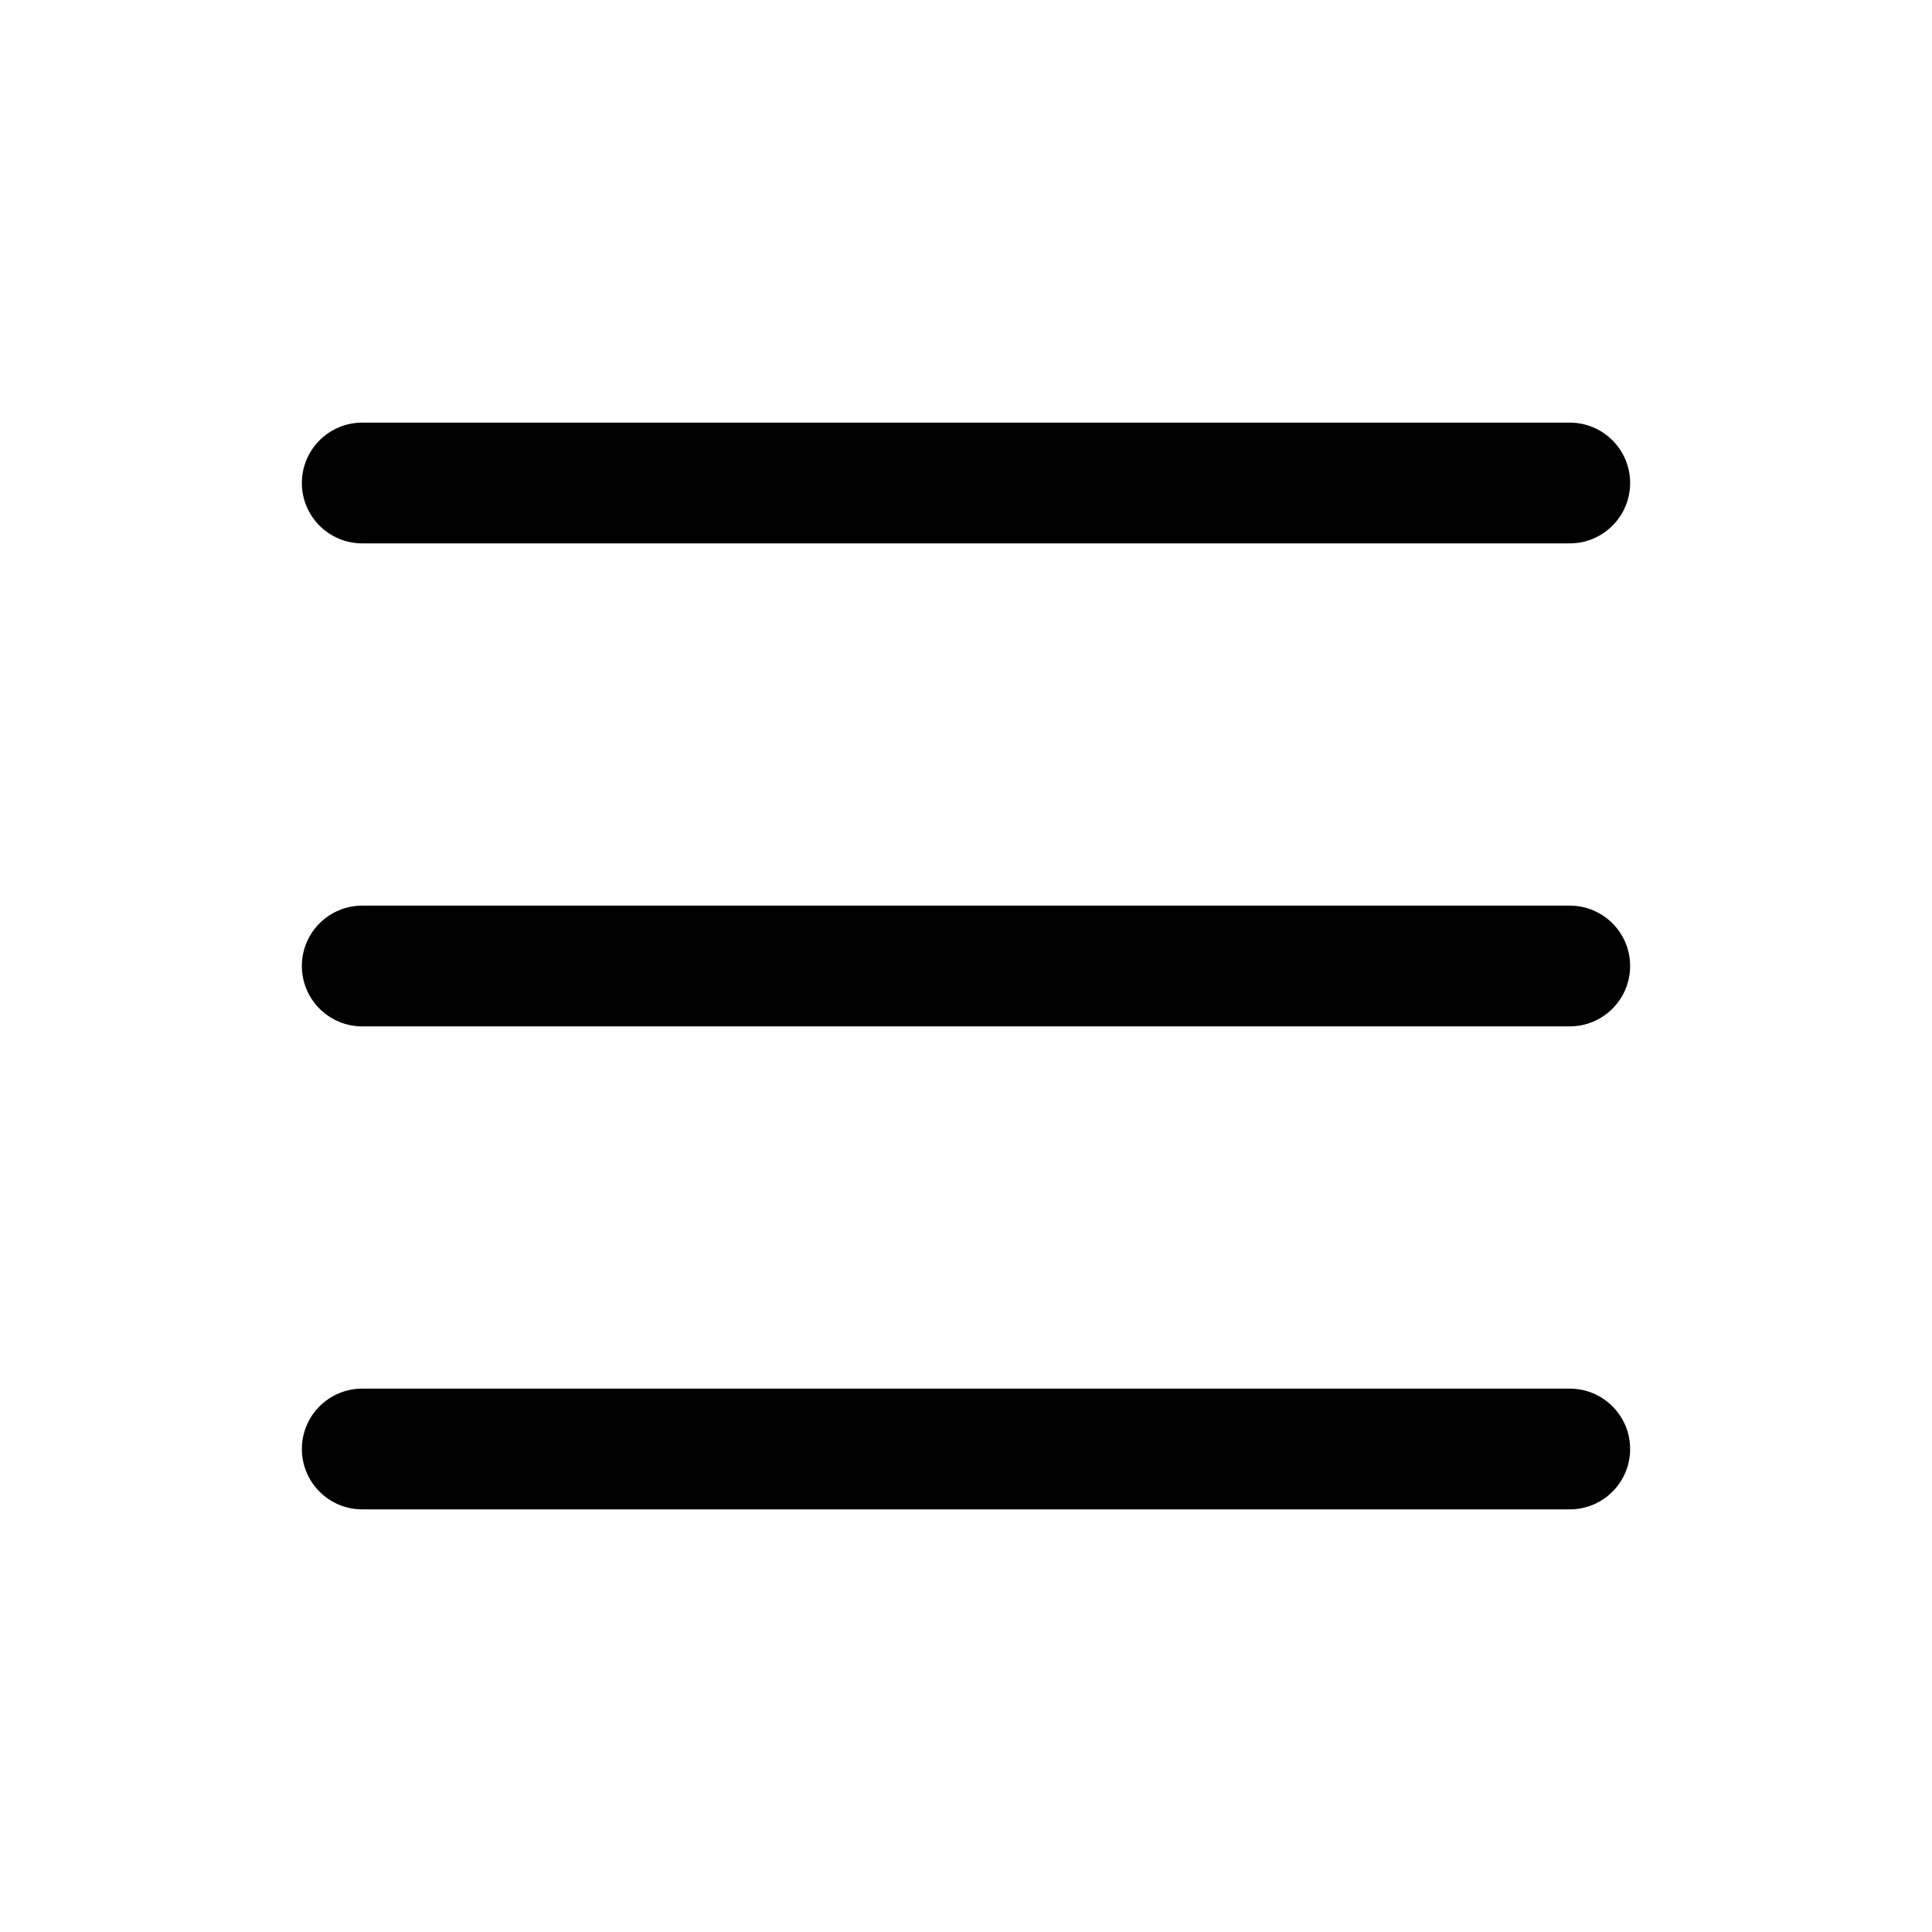
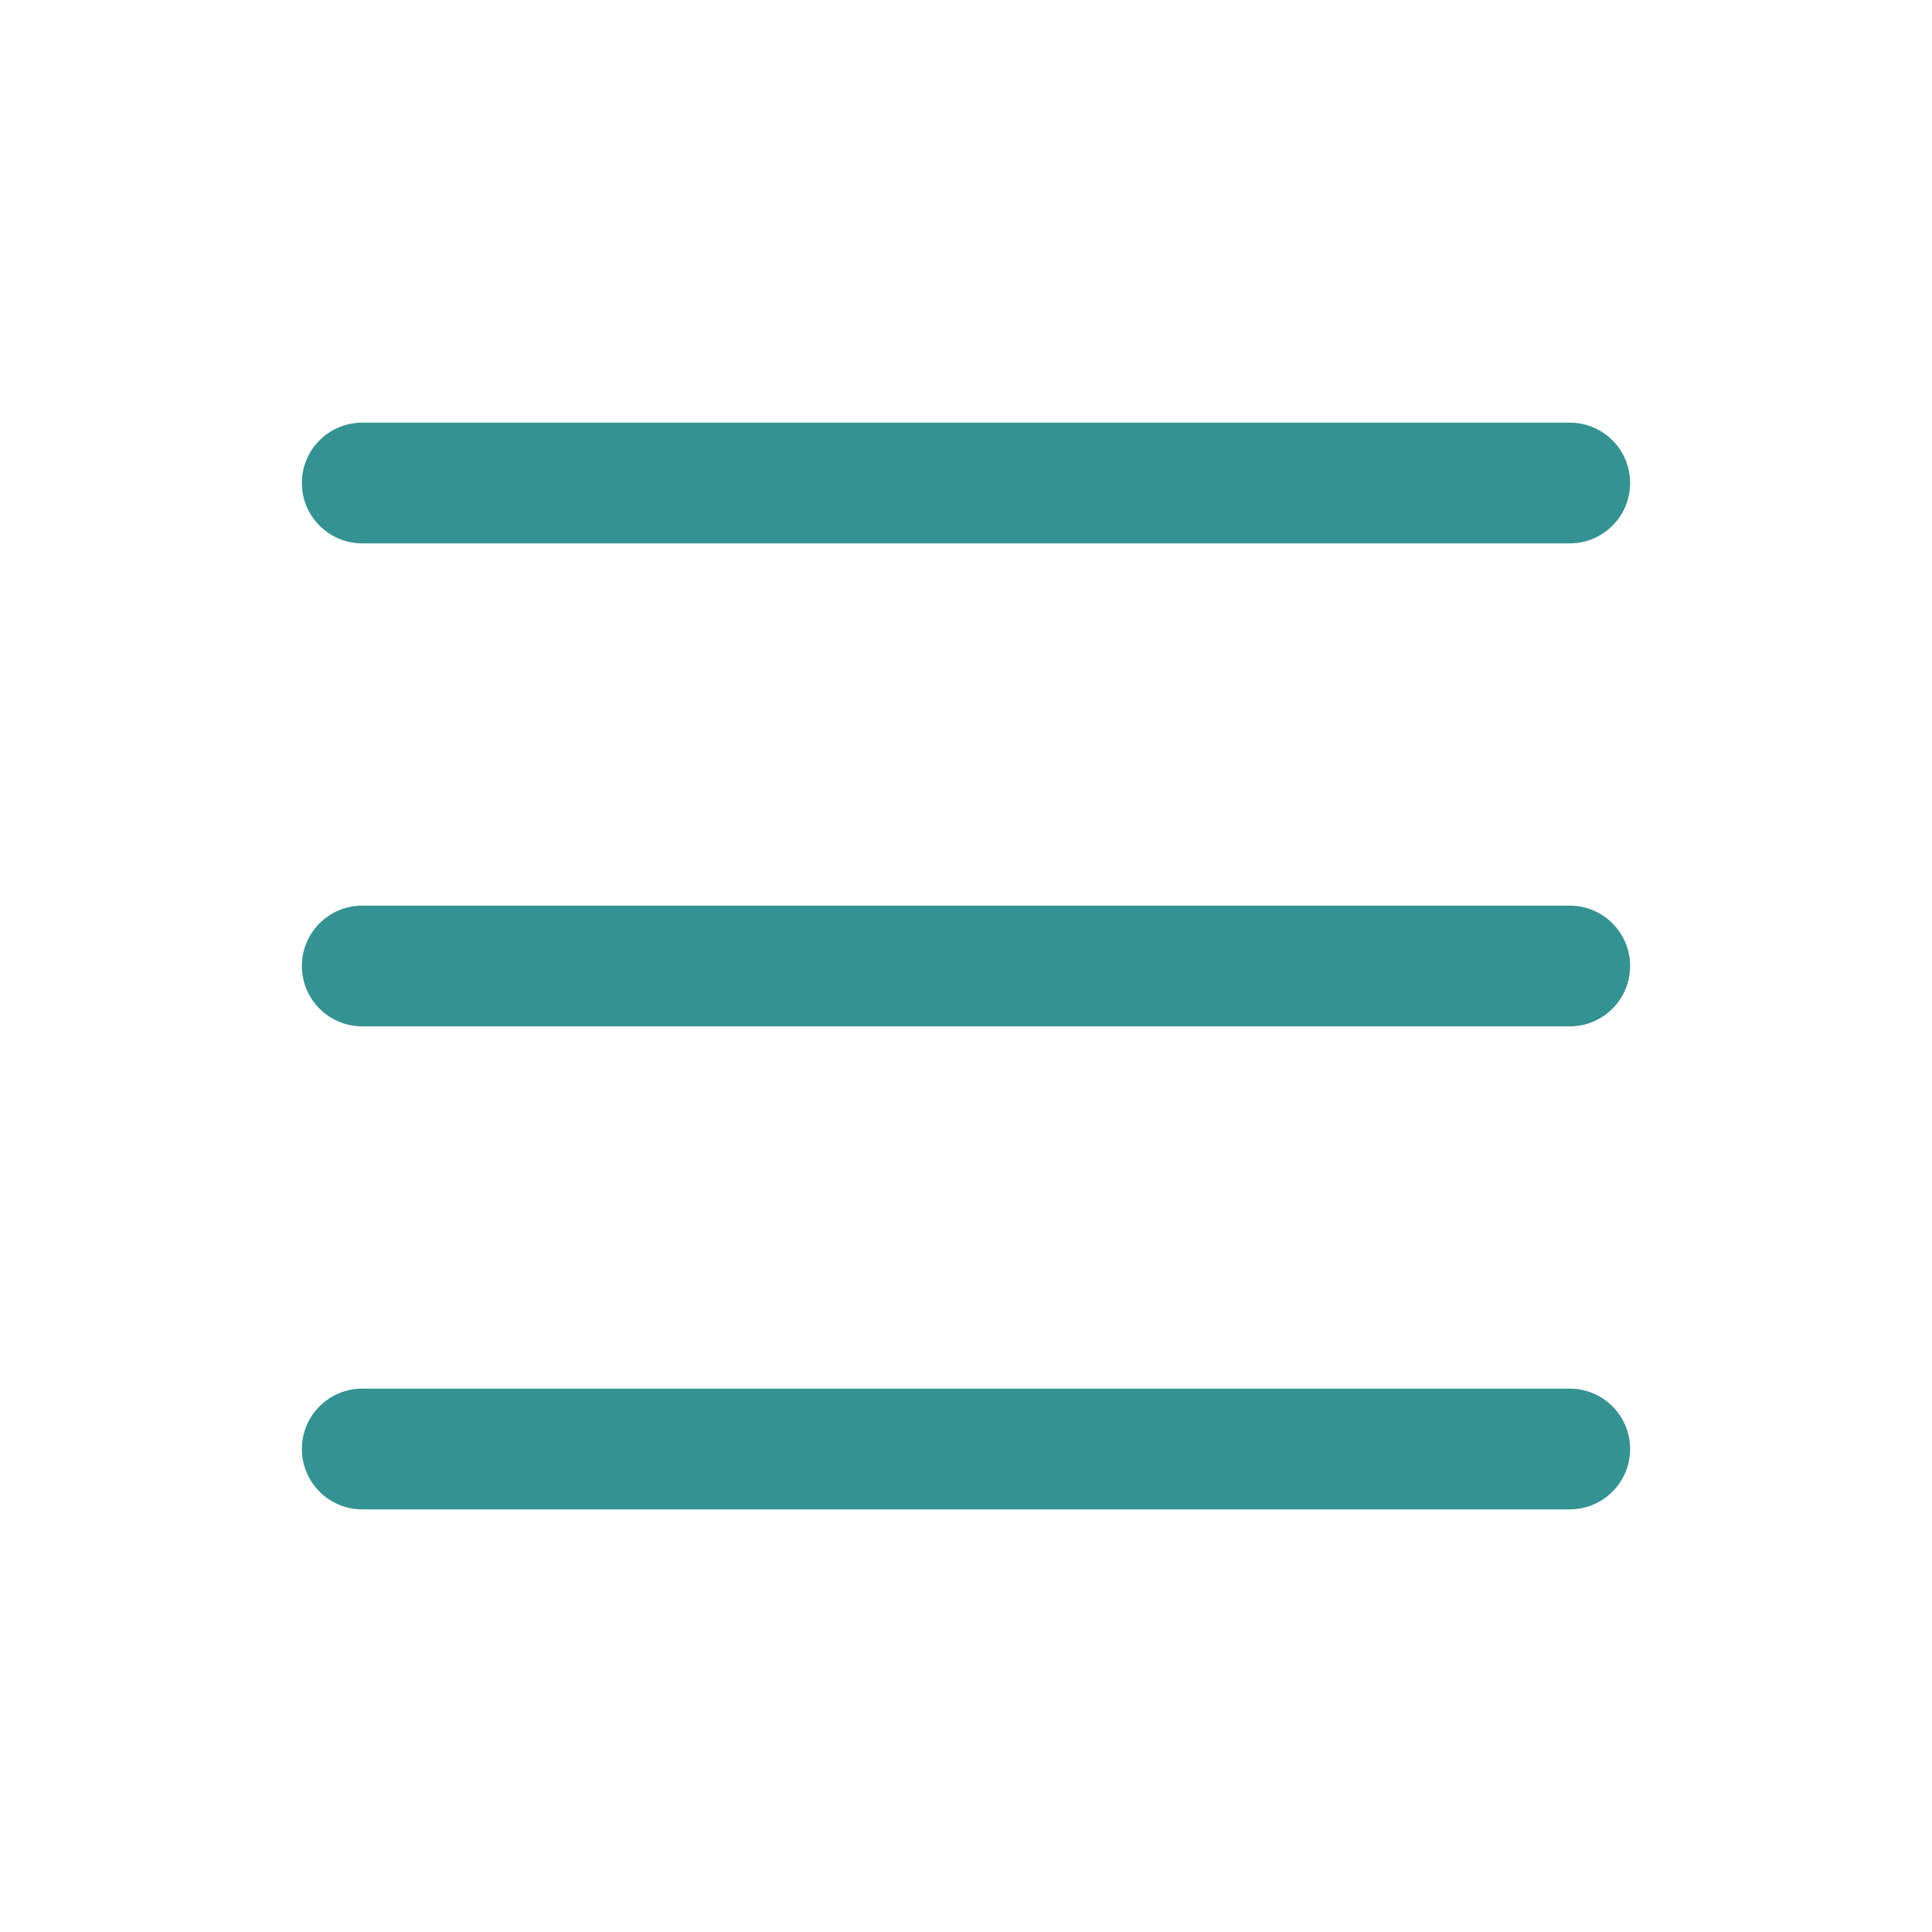
- <svg xmlns="http://www.w3.org/2000/svg" width="16" height="16" fill="currentColor" class="bi bi-list" viewBox="0 0 16 16">
+ <svg xmlns="http://www.w3.org/2000/svg" width="16" height="16" fill="#359292" class="bi bi-list" viewBox="0 0 16 16">
  <path fill-rule="evenodd" d="M2.5 12a.5.5 0 0 1 .5-.5h10a.5.5 0 0 1 0 1H3a.5.5 0 0 1-.5-.5zm0-4a.5.5 0 0 1 .5-.5h10a.5.5 0 0 1 0 1H3a.5.5 0 0 1-.5-.5zm0-4a.5.5 0 0 1 .5-.5h10a.5.5 0 0 1 0 1H3a.5.5 0 0 1-.5-.5z" />
</svg>
